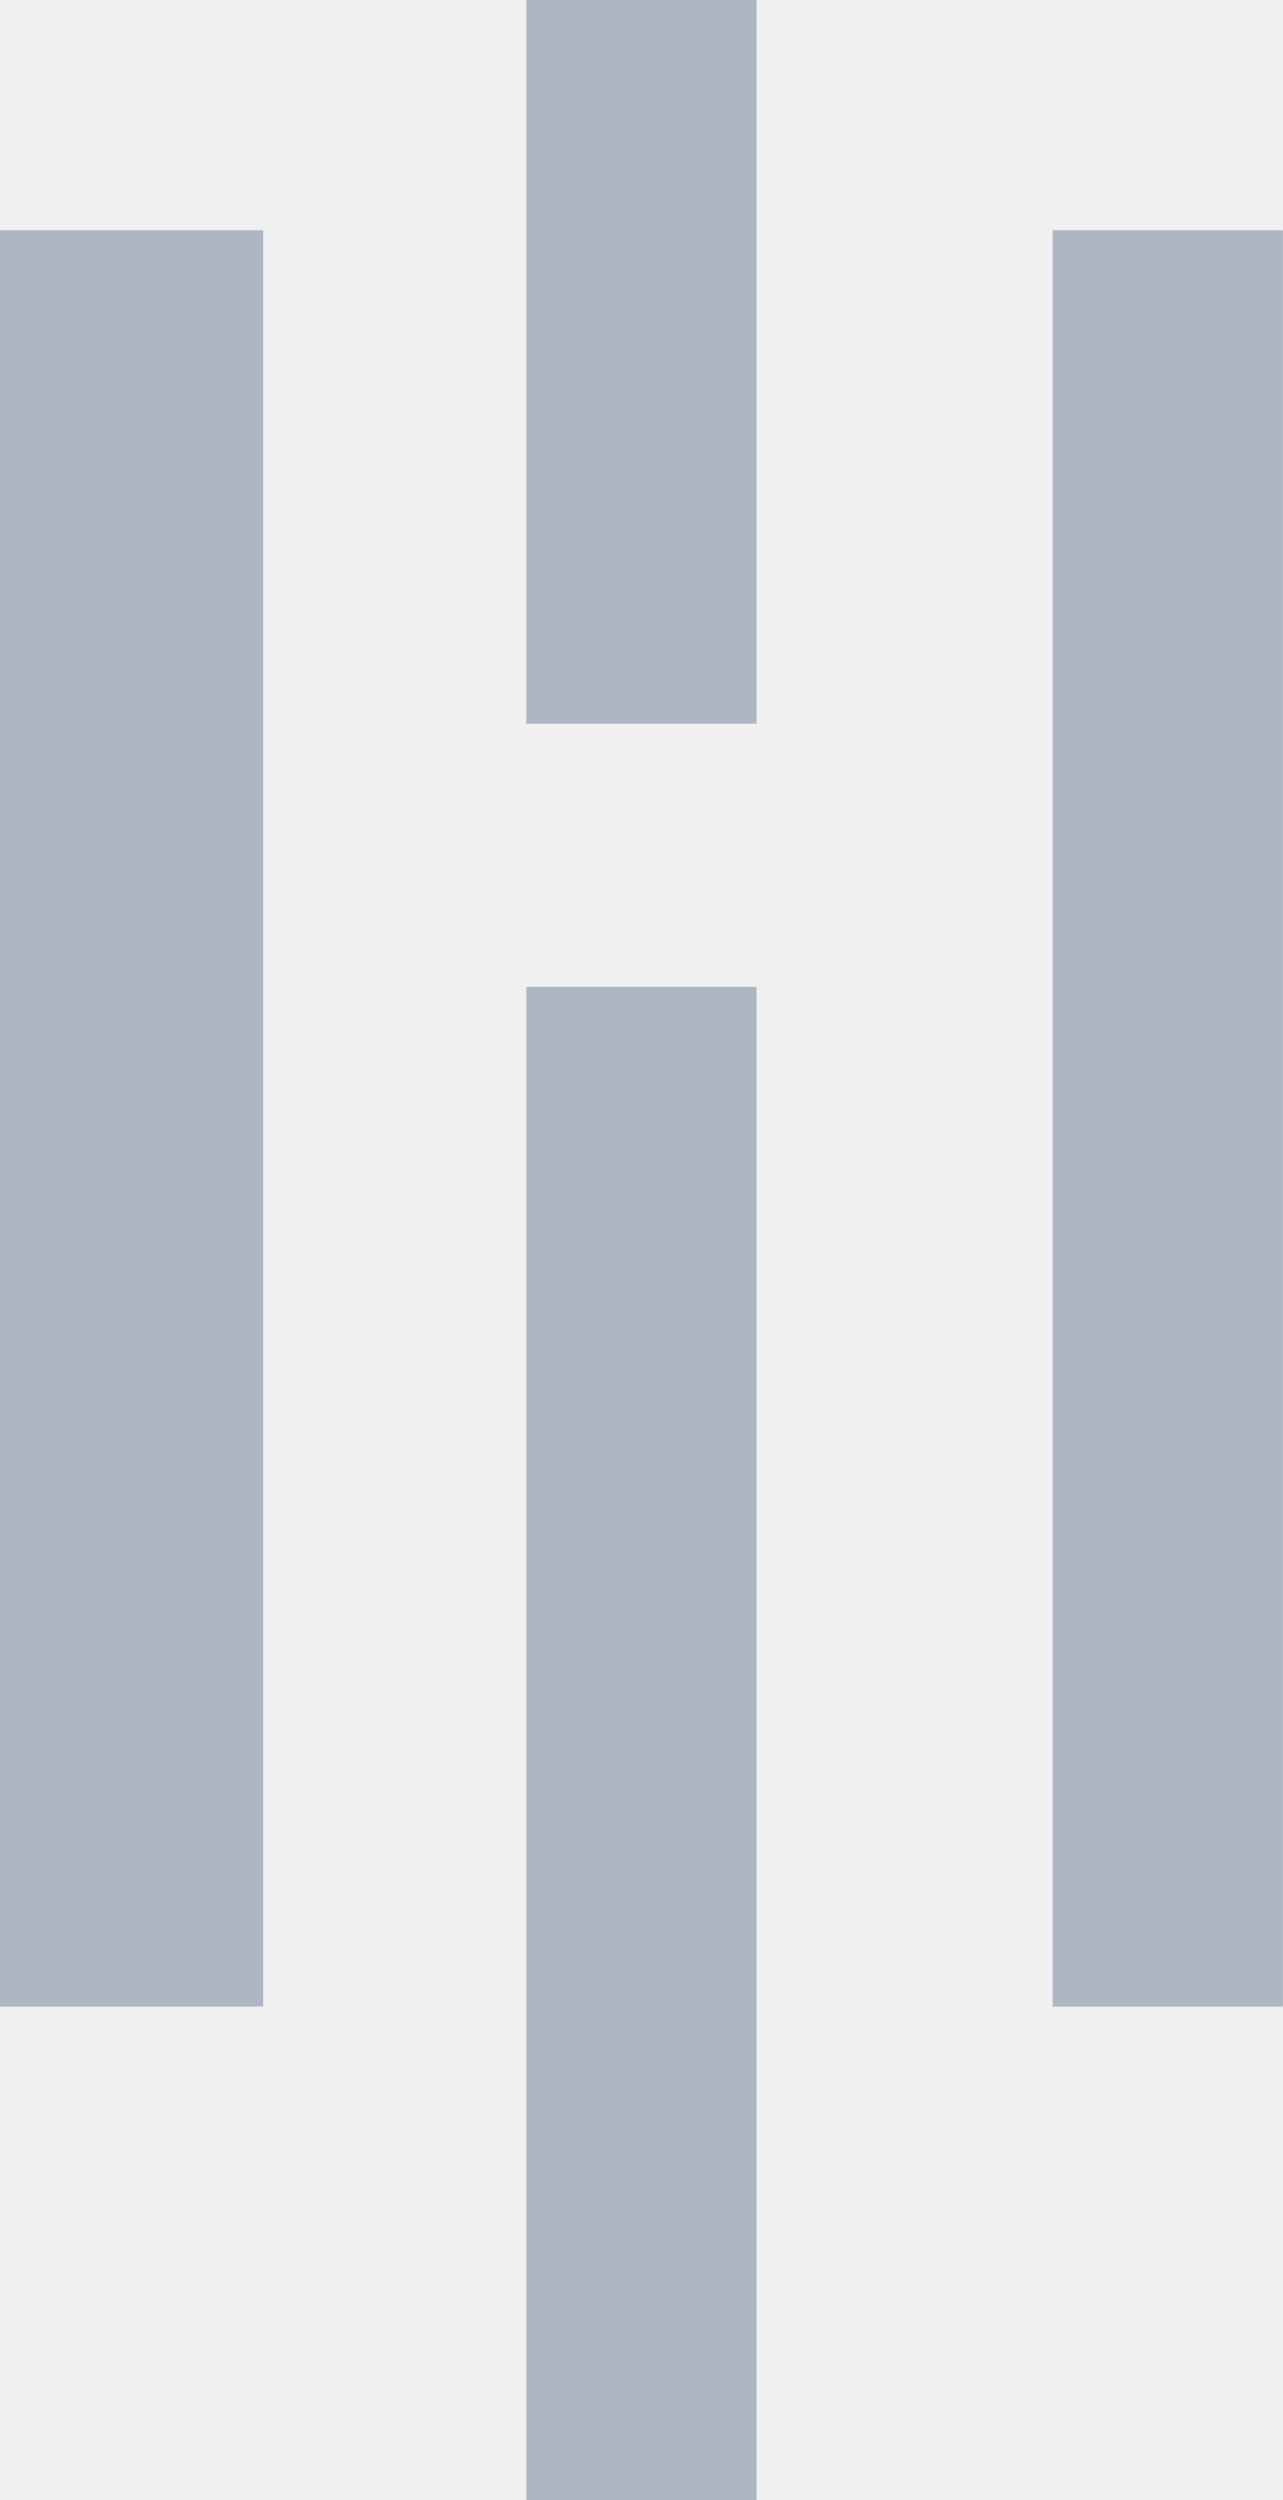
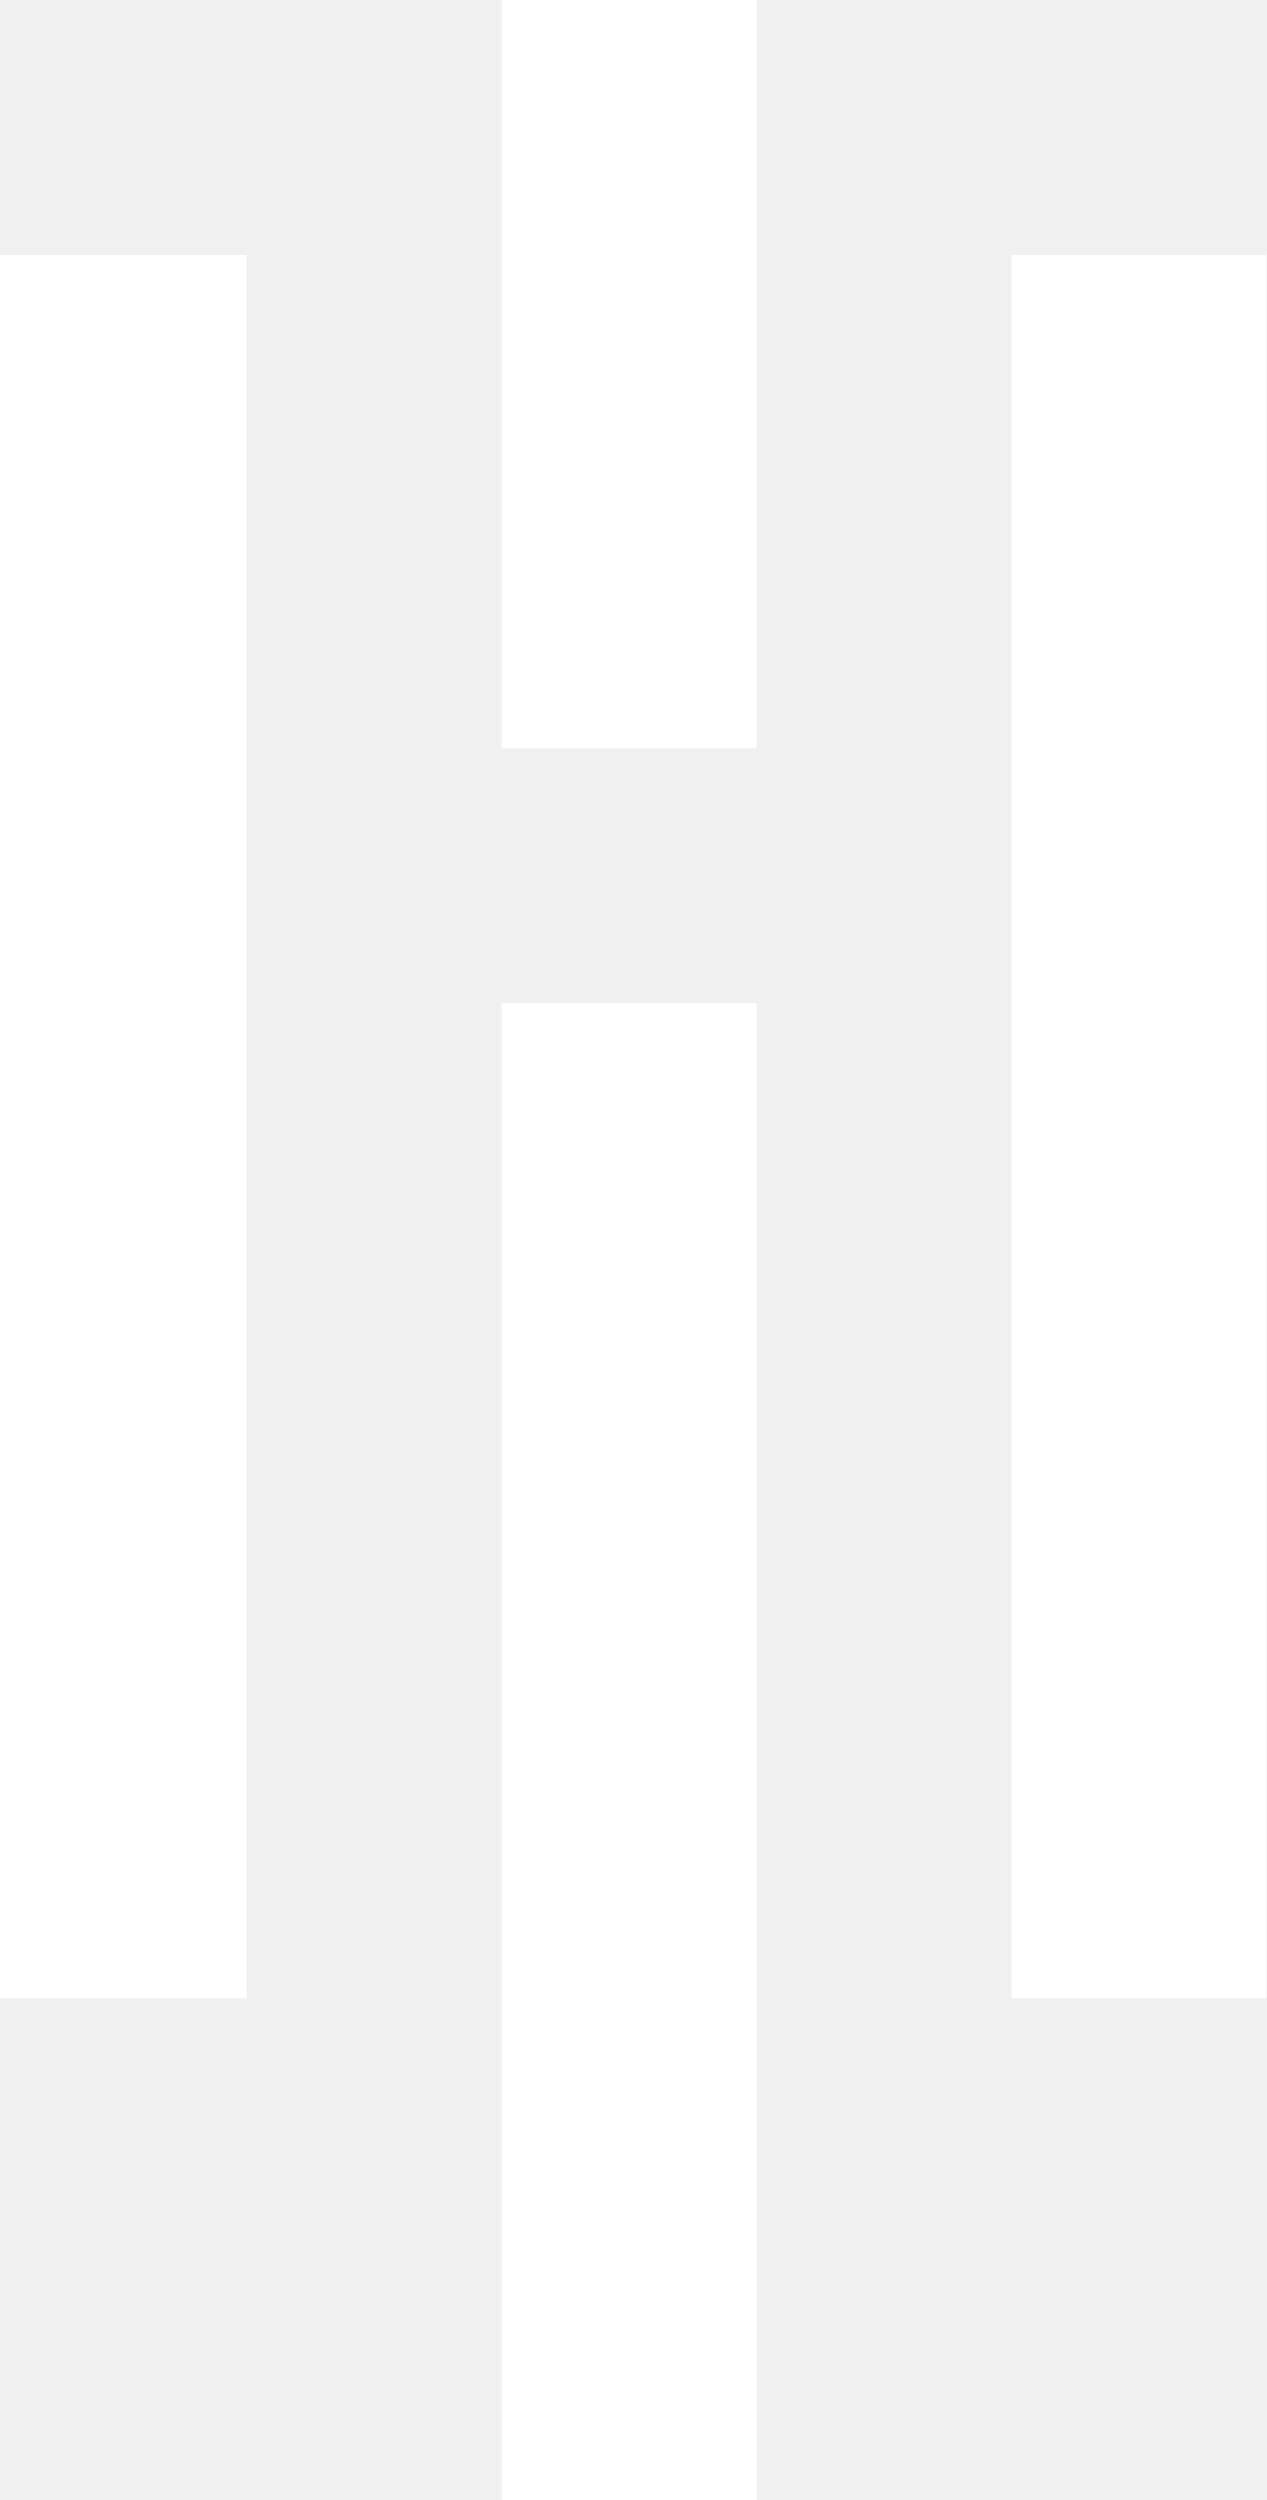
- <svg xmlns="http://www.w3.org/2000/svg" viewBox="0 0 39 76" fill="#AEB6C4">
-   <rect x="0" y="7" width="8" height="54" />
-   <rect x="16" y="0" width="7" height="22" />
-   <rect x="16" y="30" width="7" height="46" />
-   <rect x="32" y="7" width="7" height="54" />
+ <svg xmlns="http://www.w3.org/2000/svg" viewBox="0 0 154 304" fill="#FFFFFF">
+   <rect x="0" y="31" width="30" height="212" />
+   <rect x="61" y="0" width="31" height="91" />
+   <rect x="61" y="122" width="31" height="182" />
+   <rect x="123" y="31" width="31" height="212" />
</svg>
